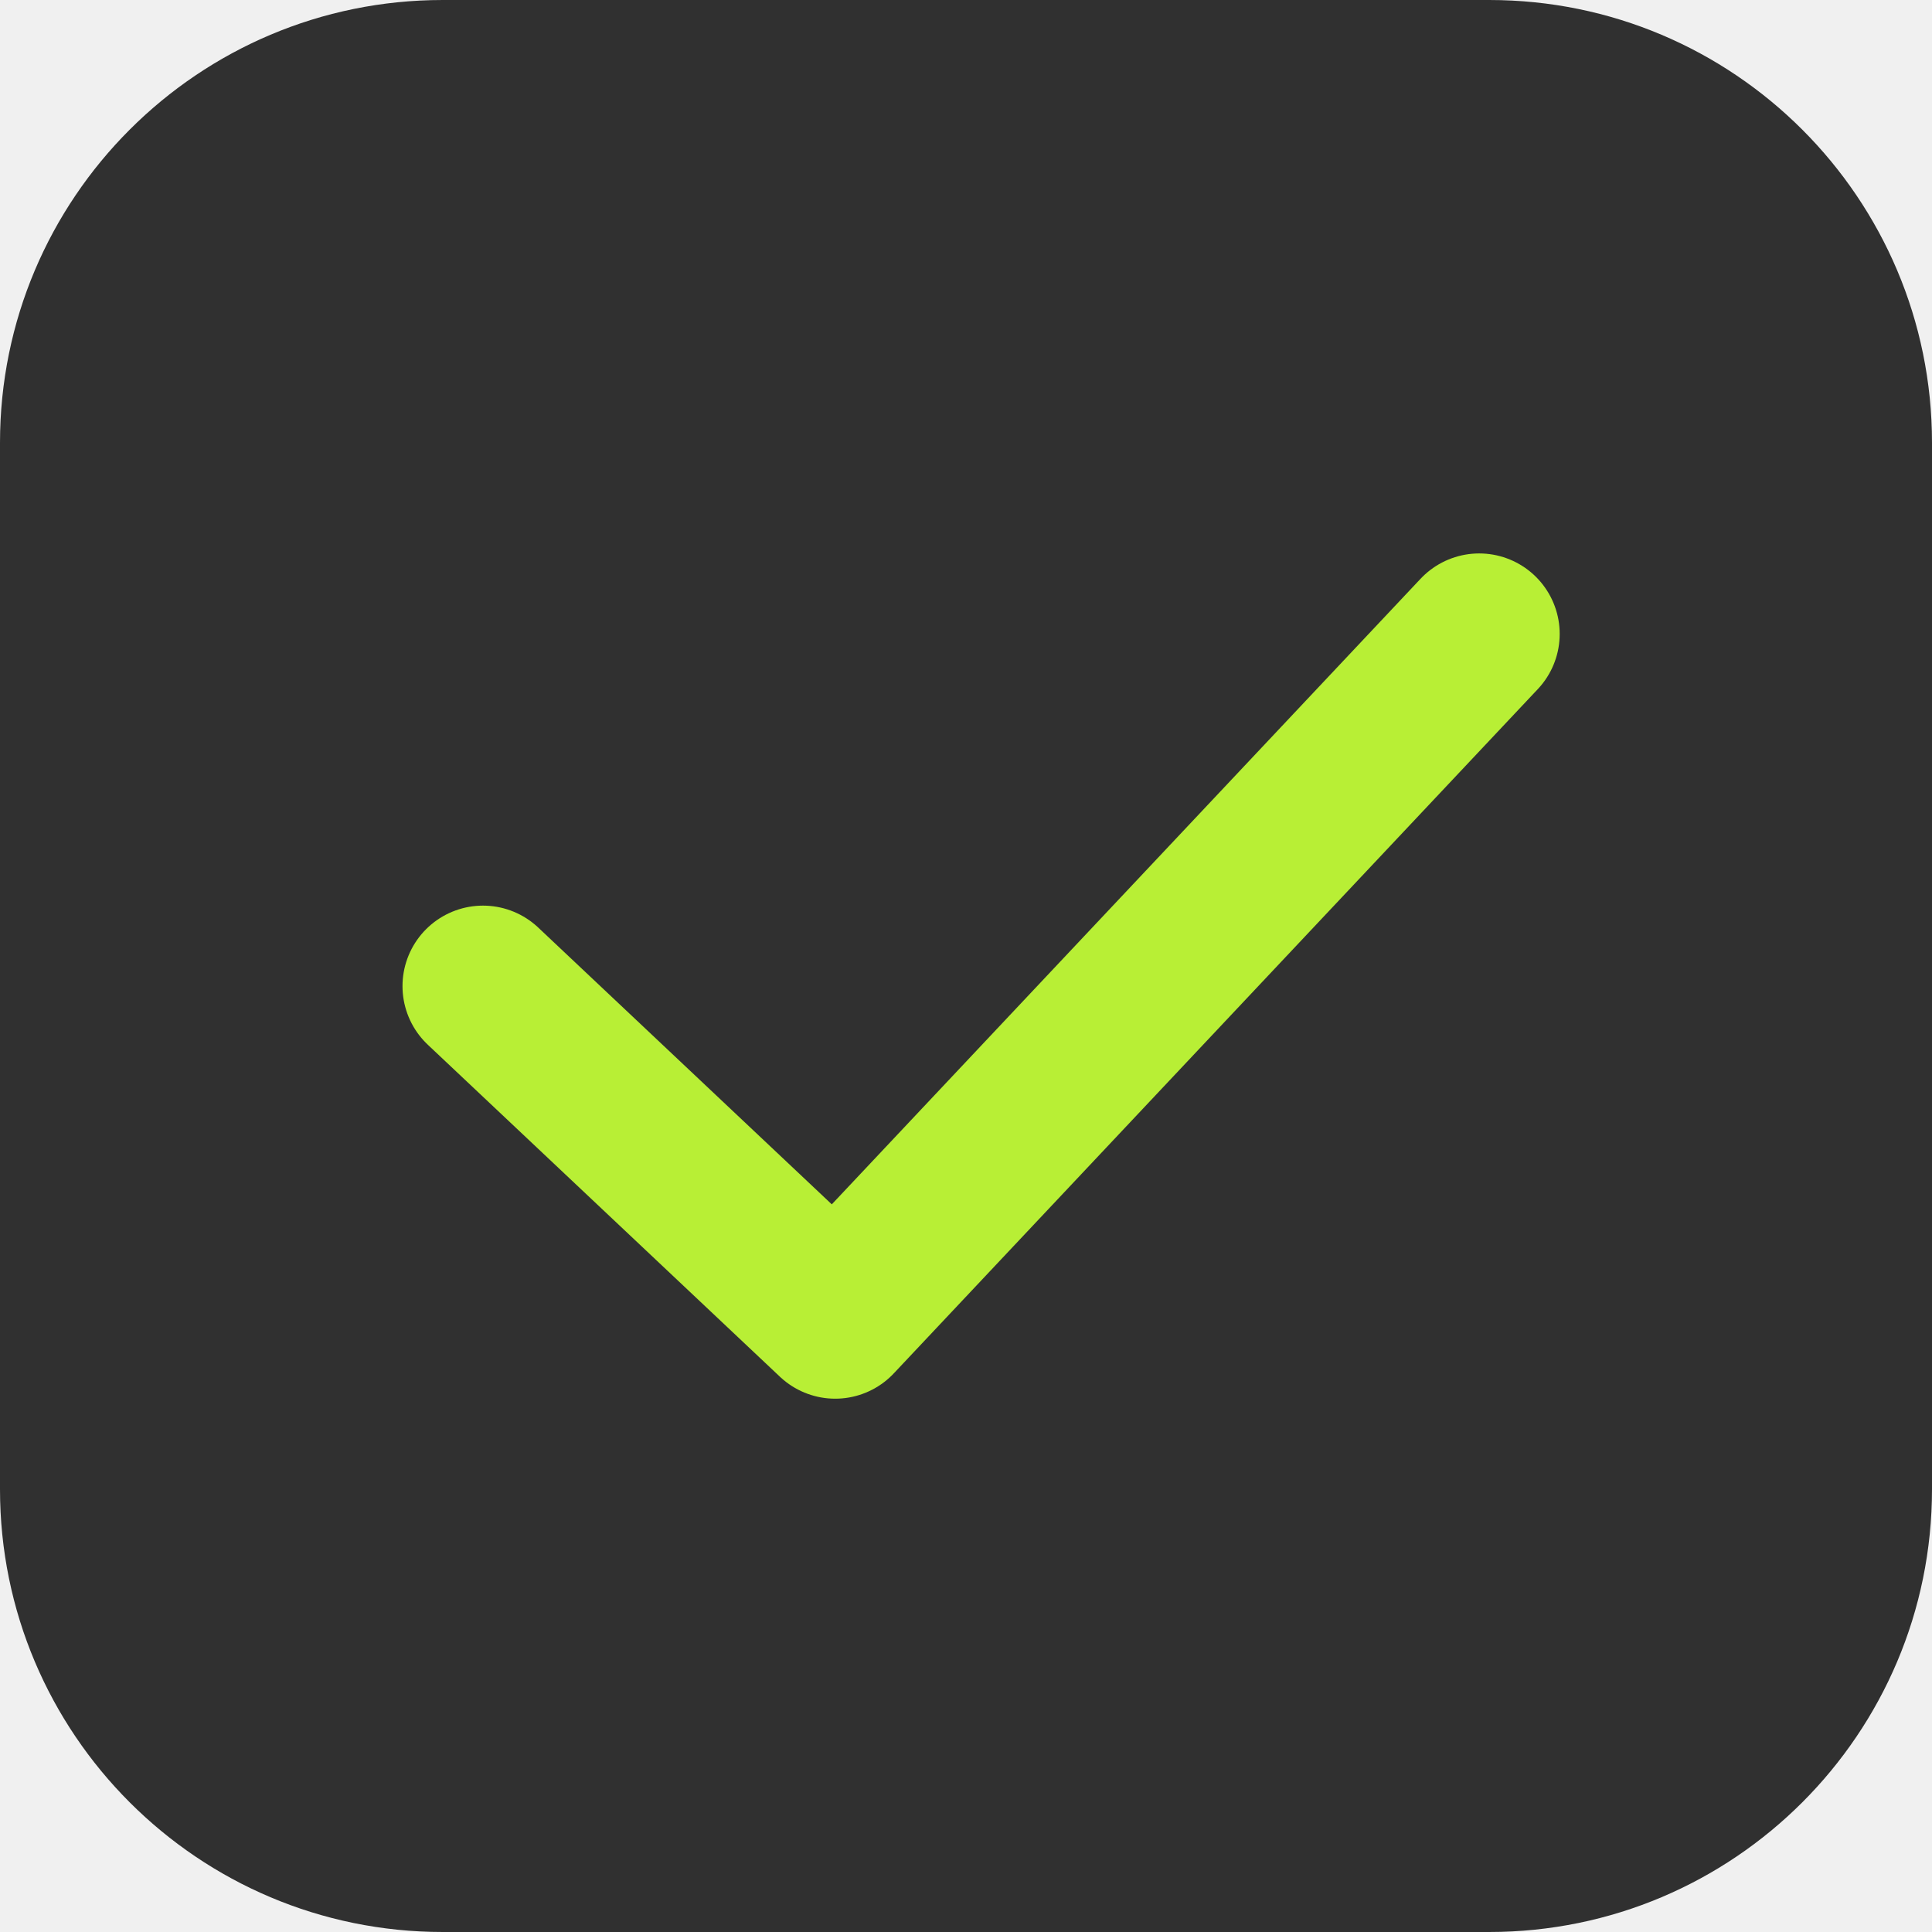
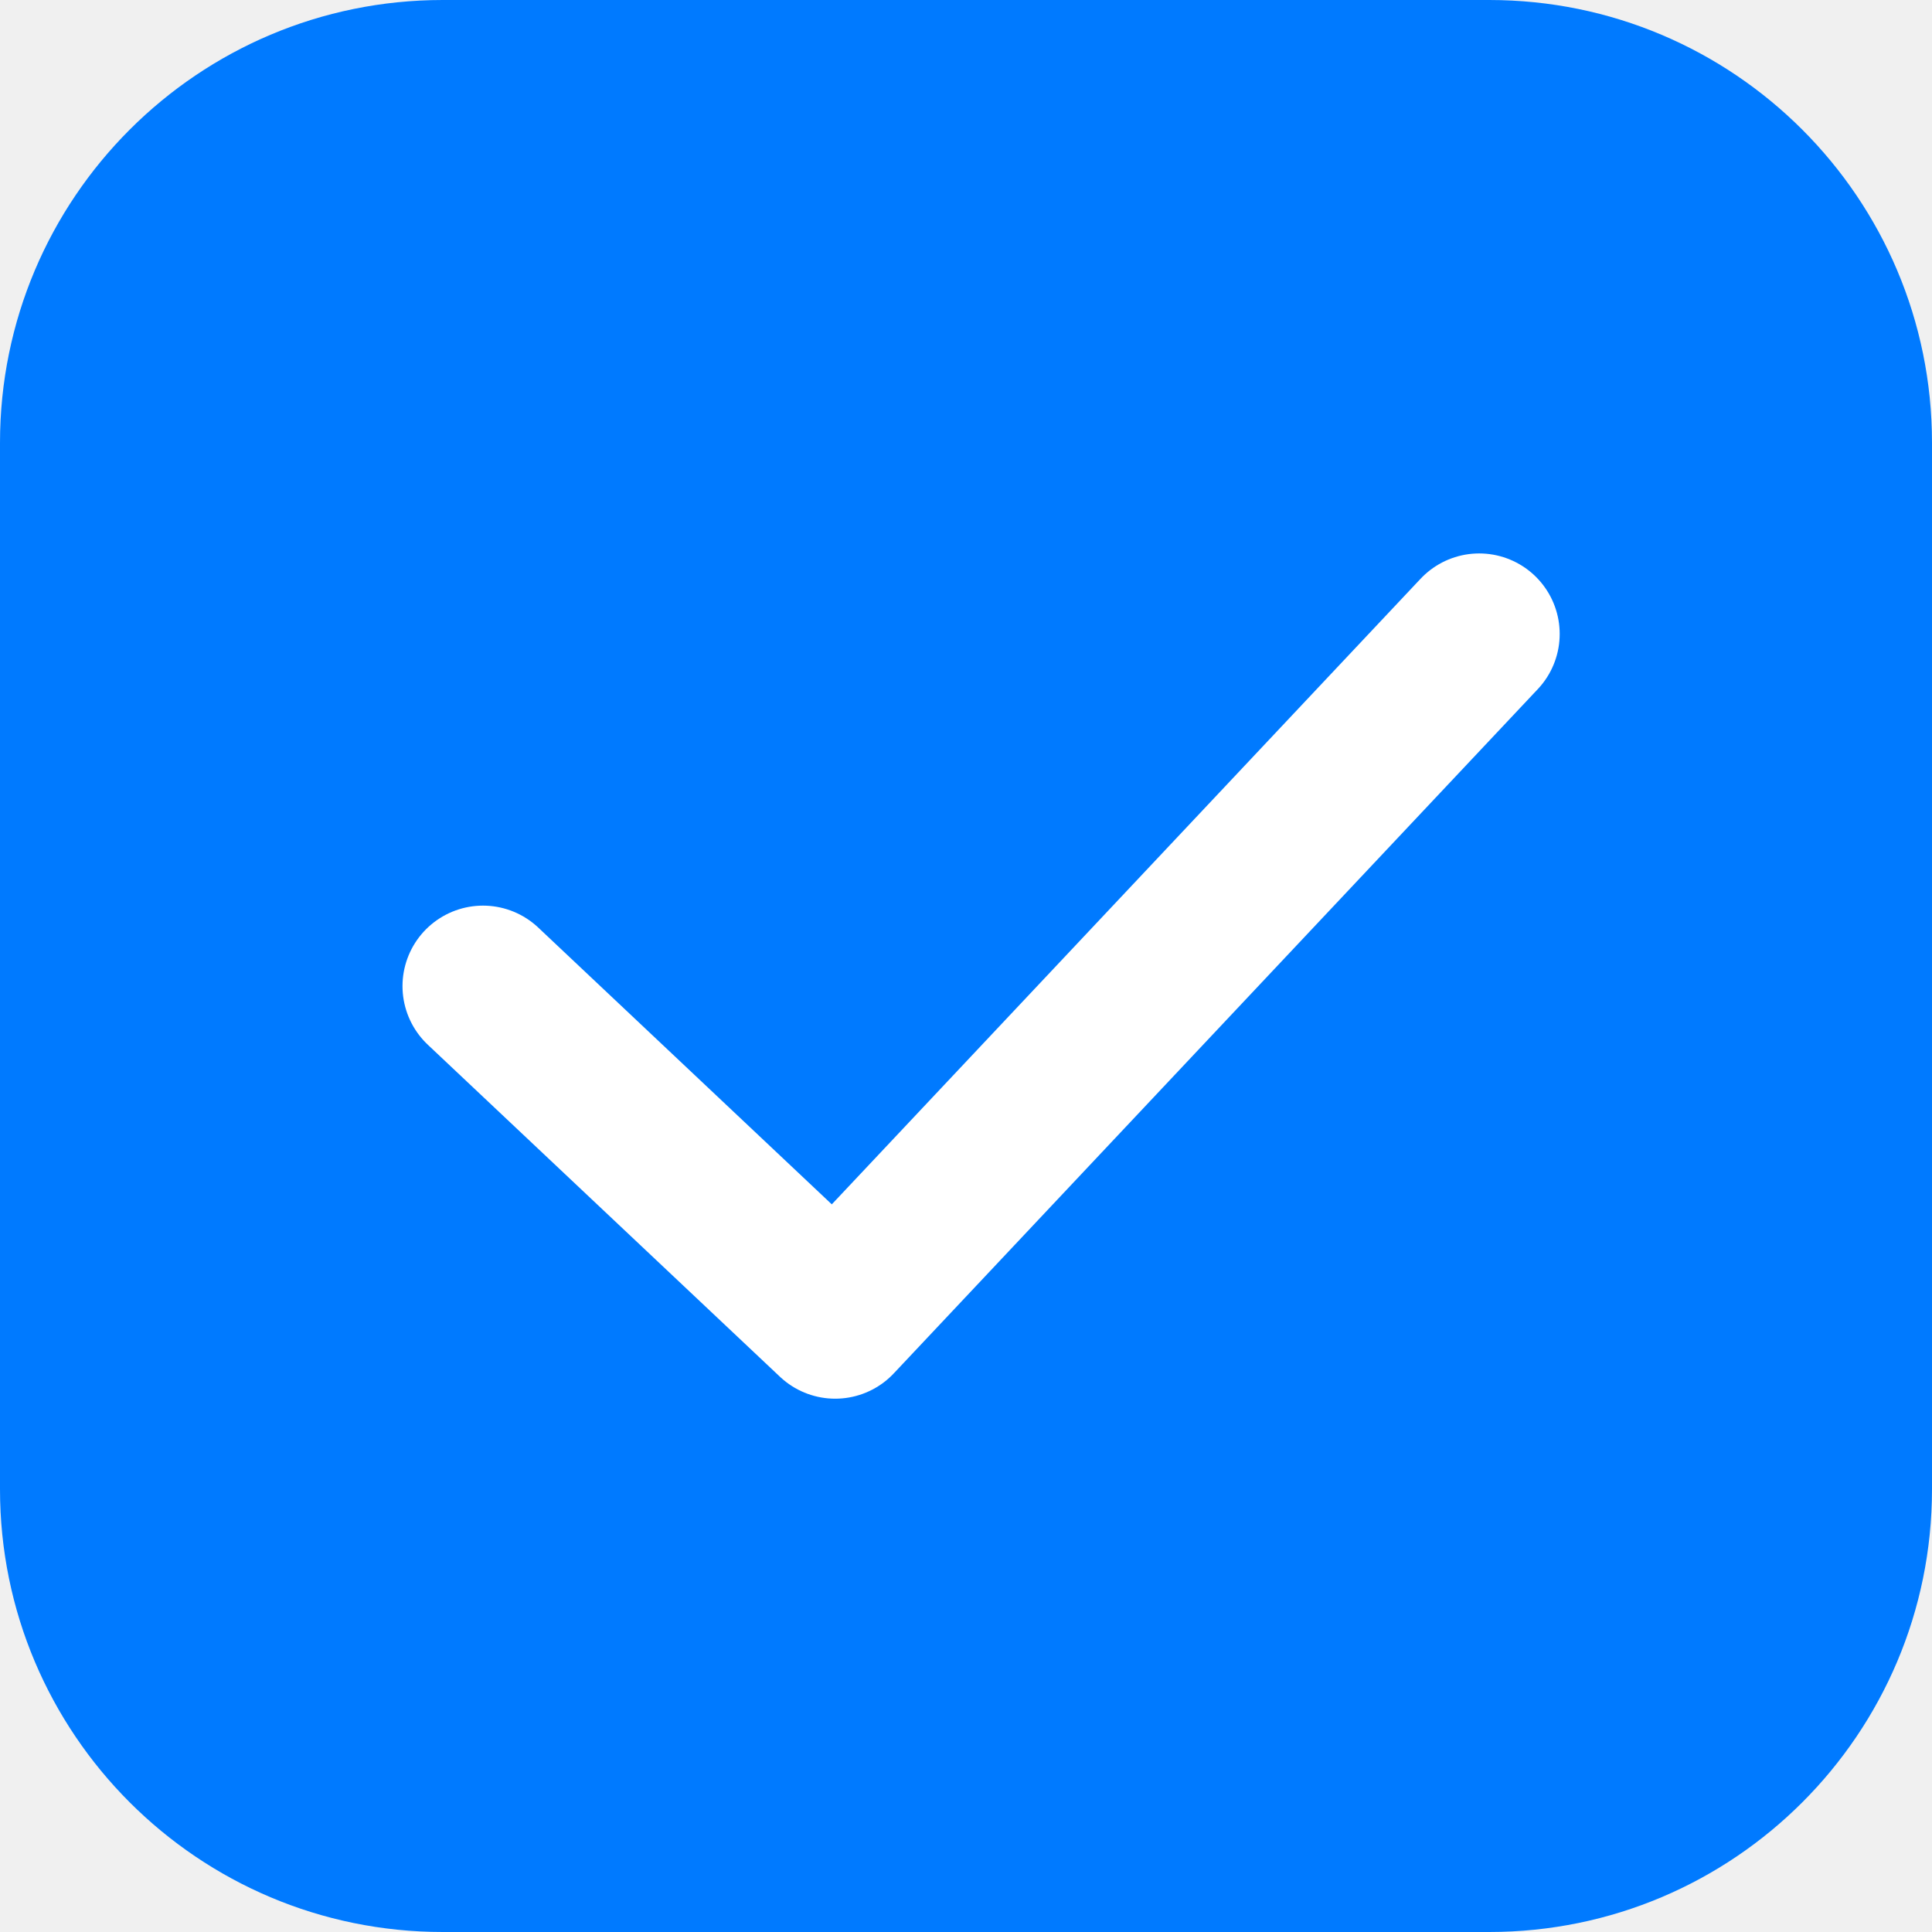
<svg xmlns="http://www.w3.org/2000/svg" viewBox="0 0 192 192">
-   <rect width="192" height="192" rx="44" fill="#303030" />
-   <path d="M48 98 83 131 147 63" fill="none" stroke="#b8ef35" stroke-linecap="round" stroke-linejoin="round" stroke-width="16" />
+   <rect width="192" height="192" rx="44" fill="#007AFF" />
+   <path d="M48 98 83 131 147 63" fill="none" stroke="#FFFFFF" stroke-linecap="round" stroke-linejoin="round" stroke-width="16" />
</svg>
